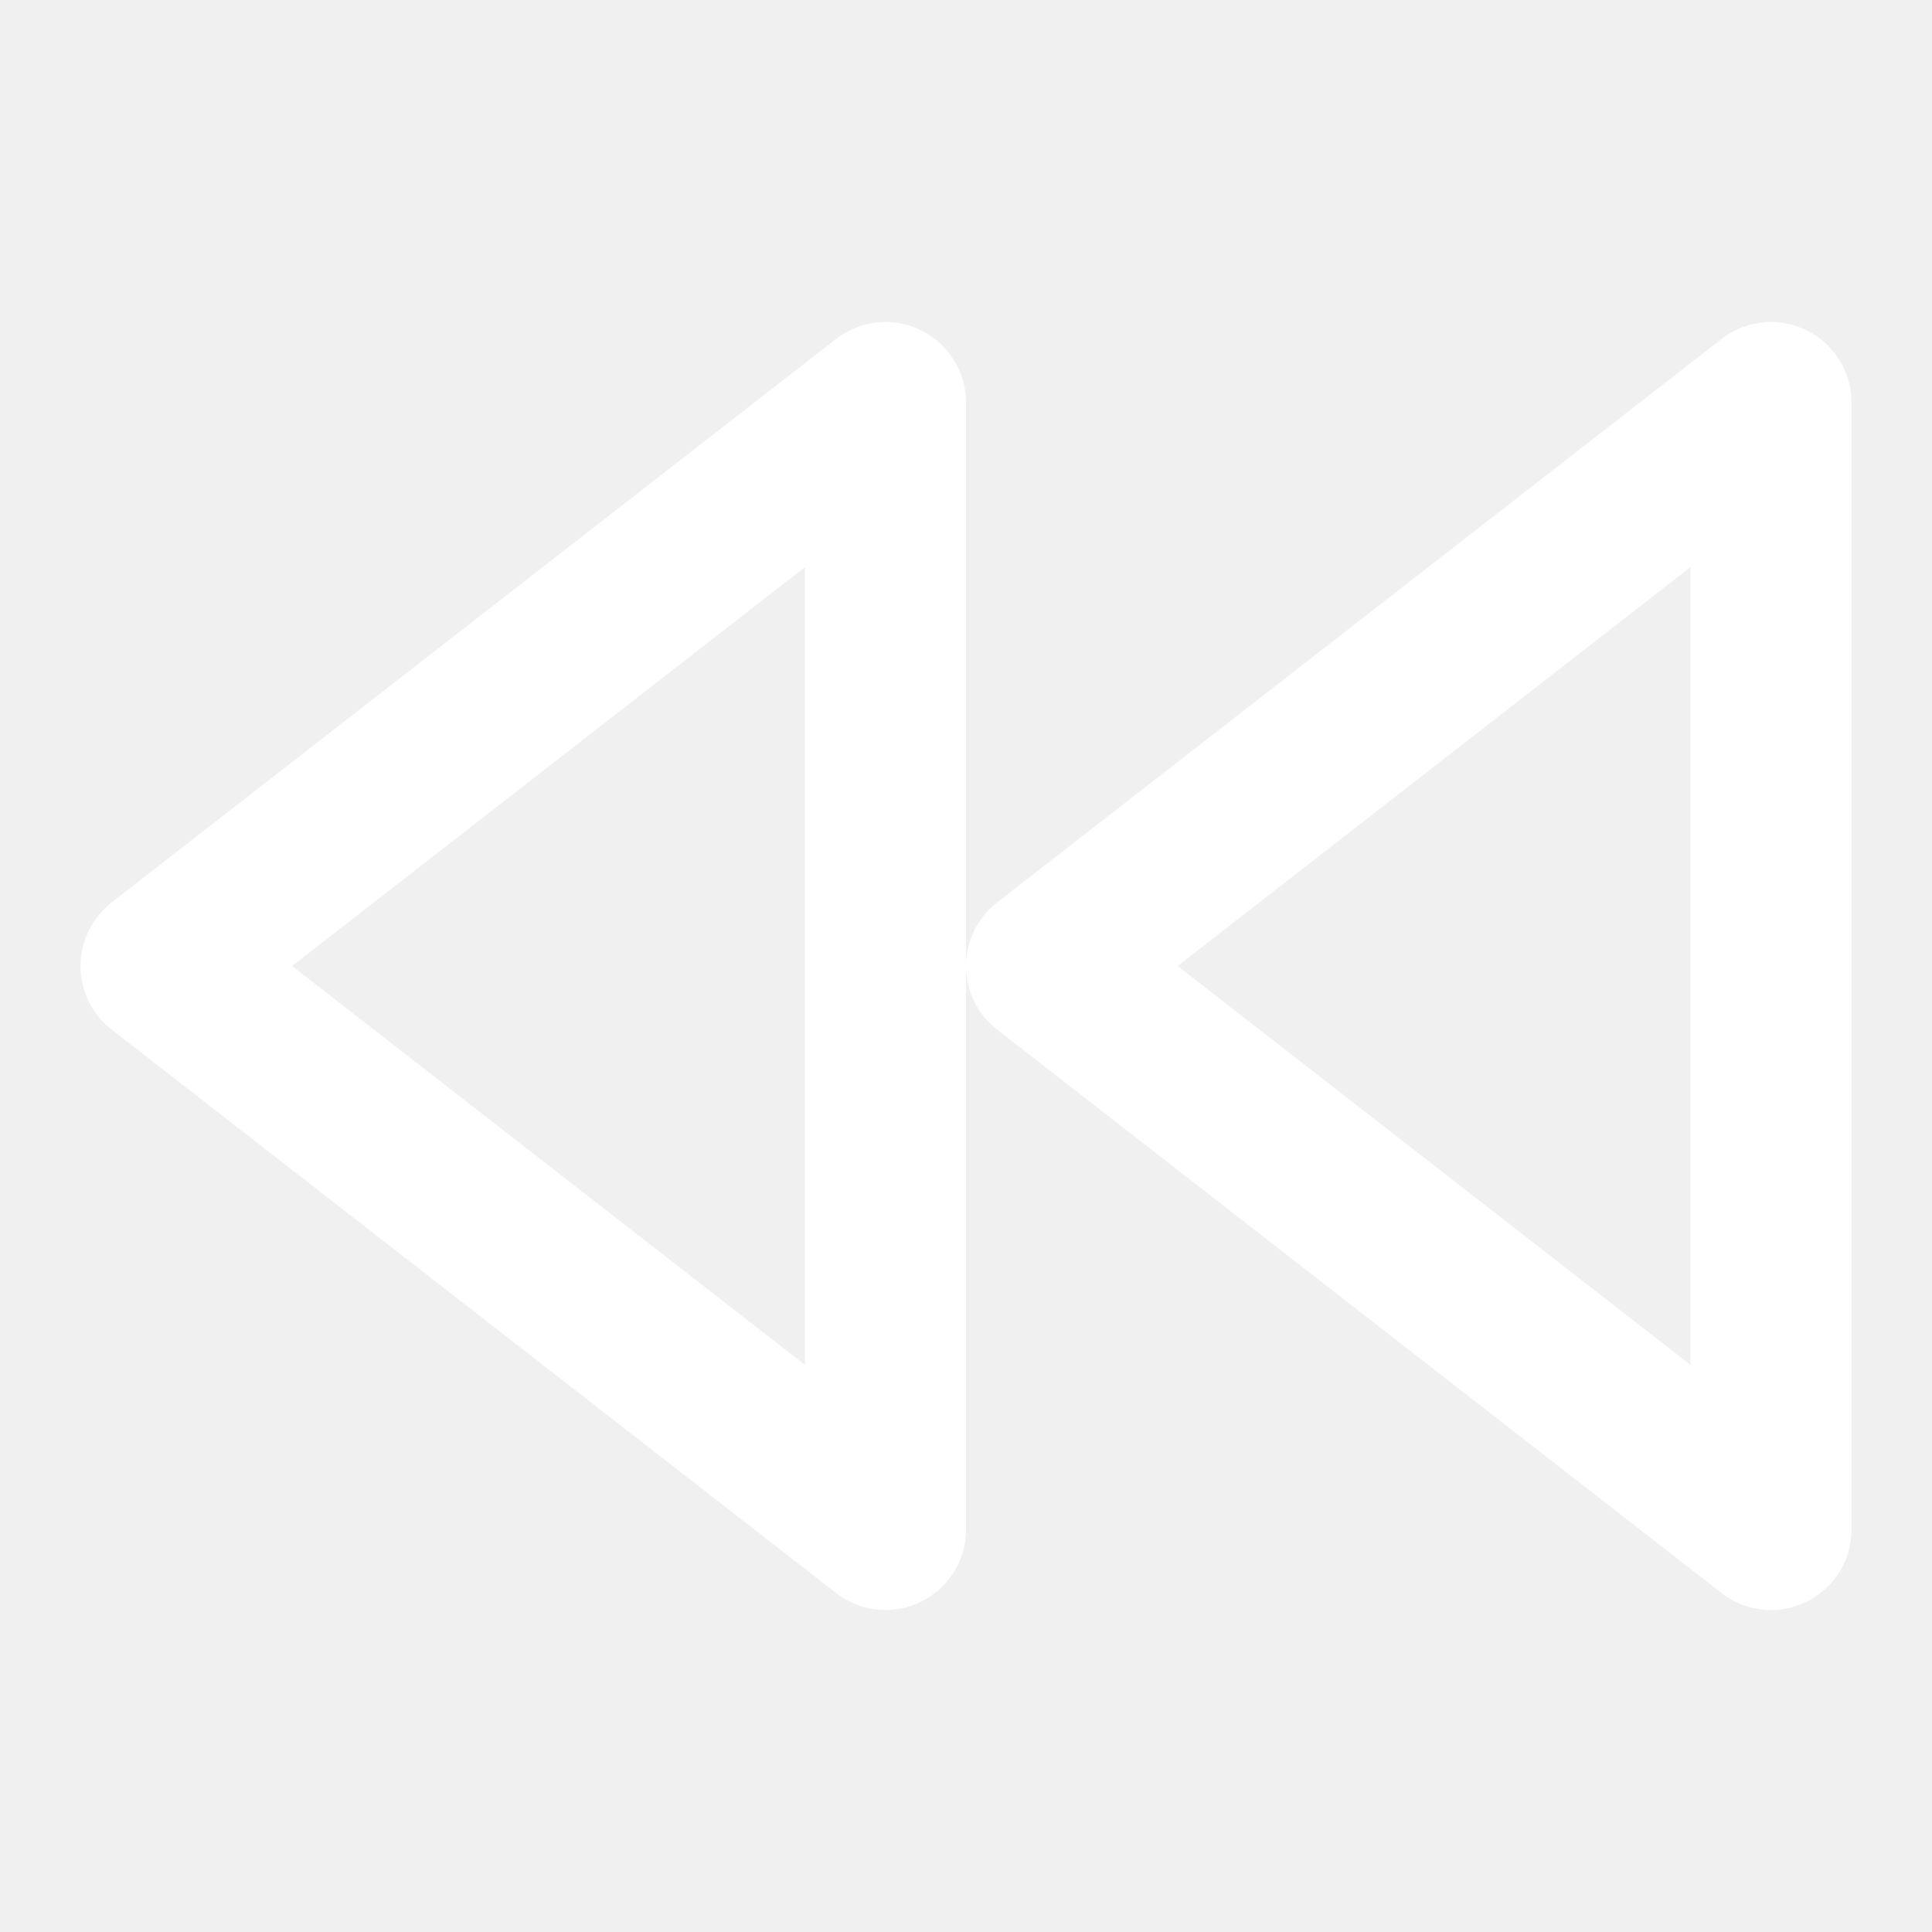
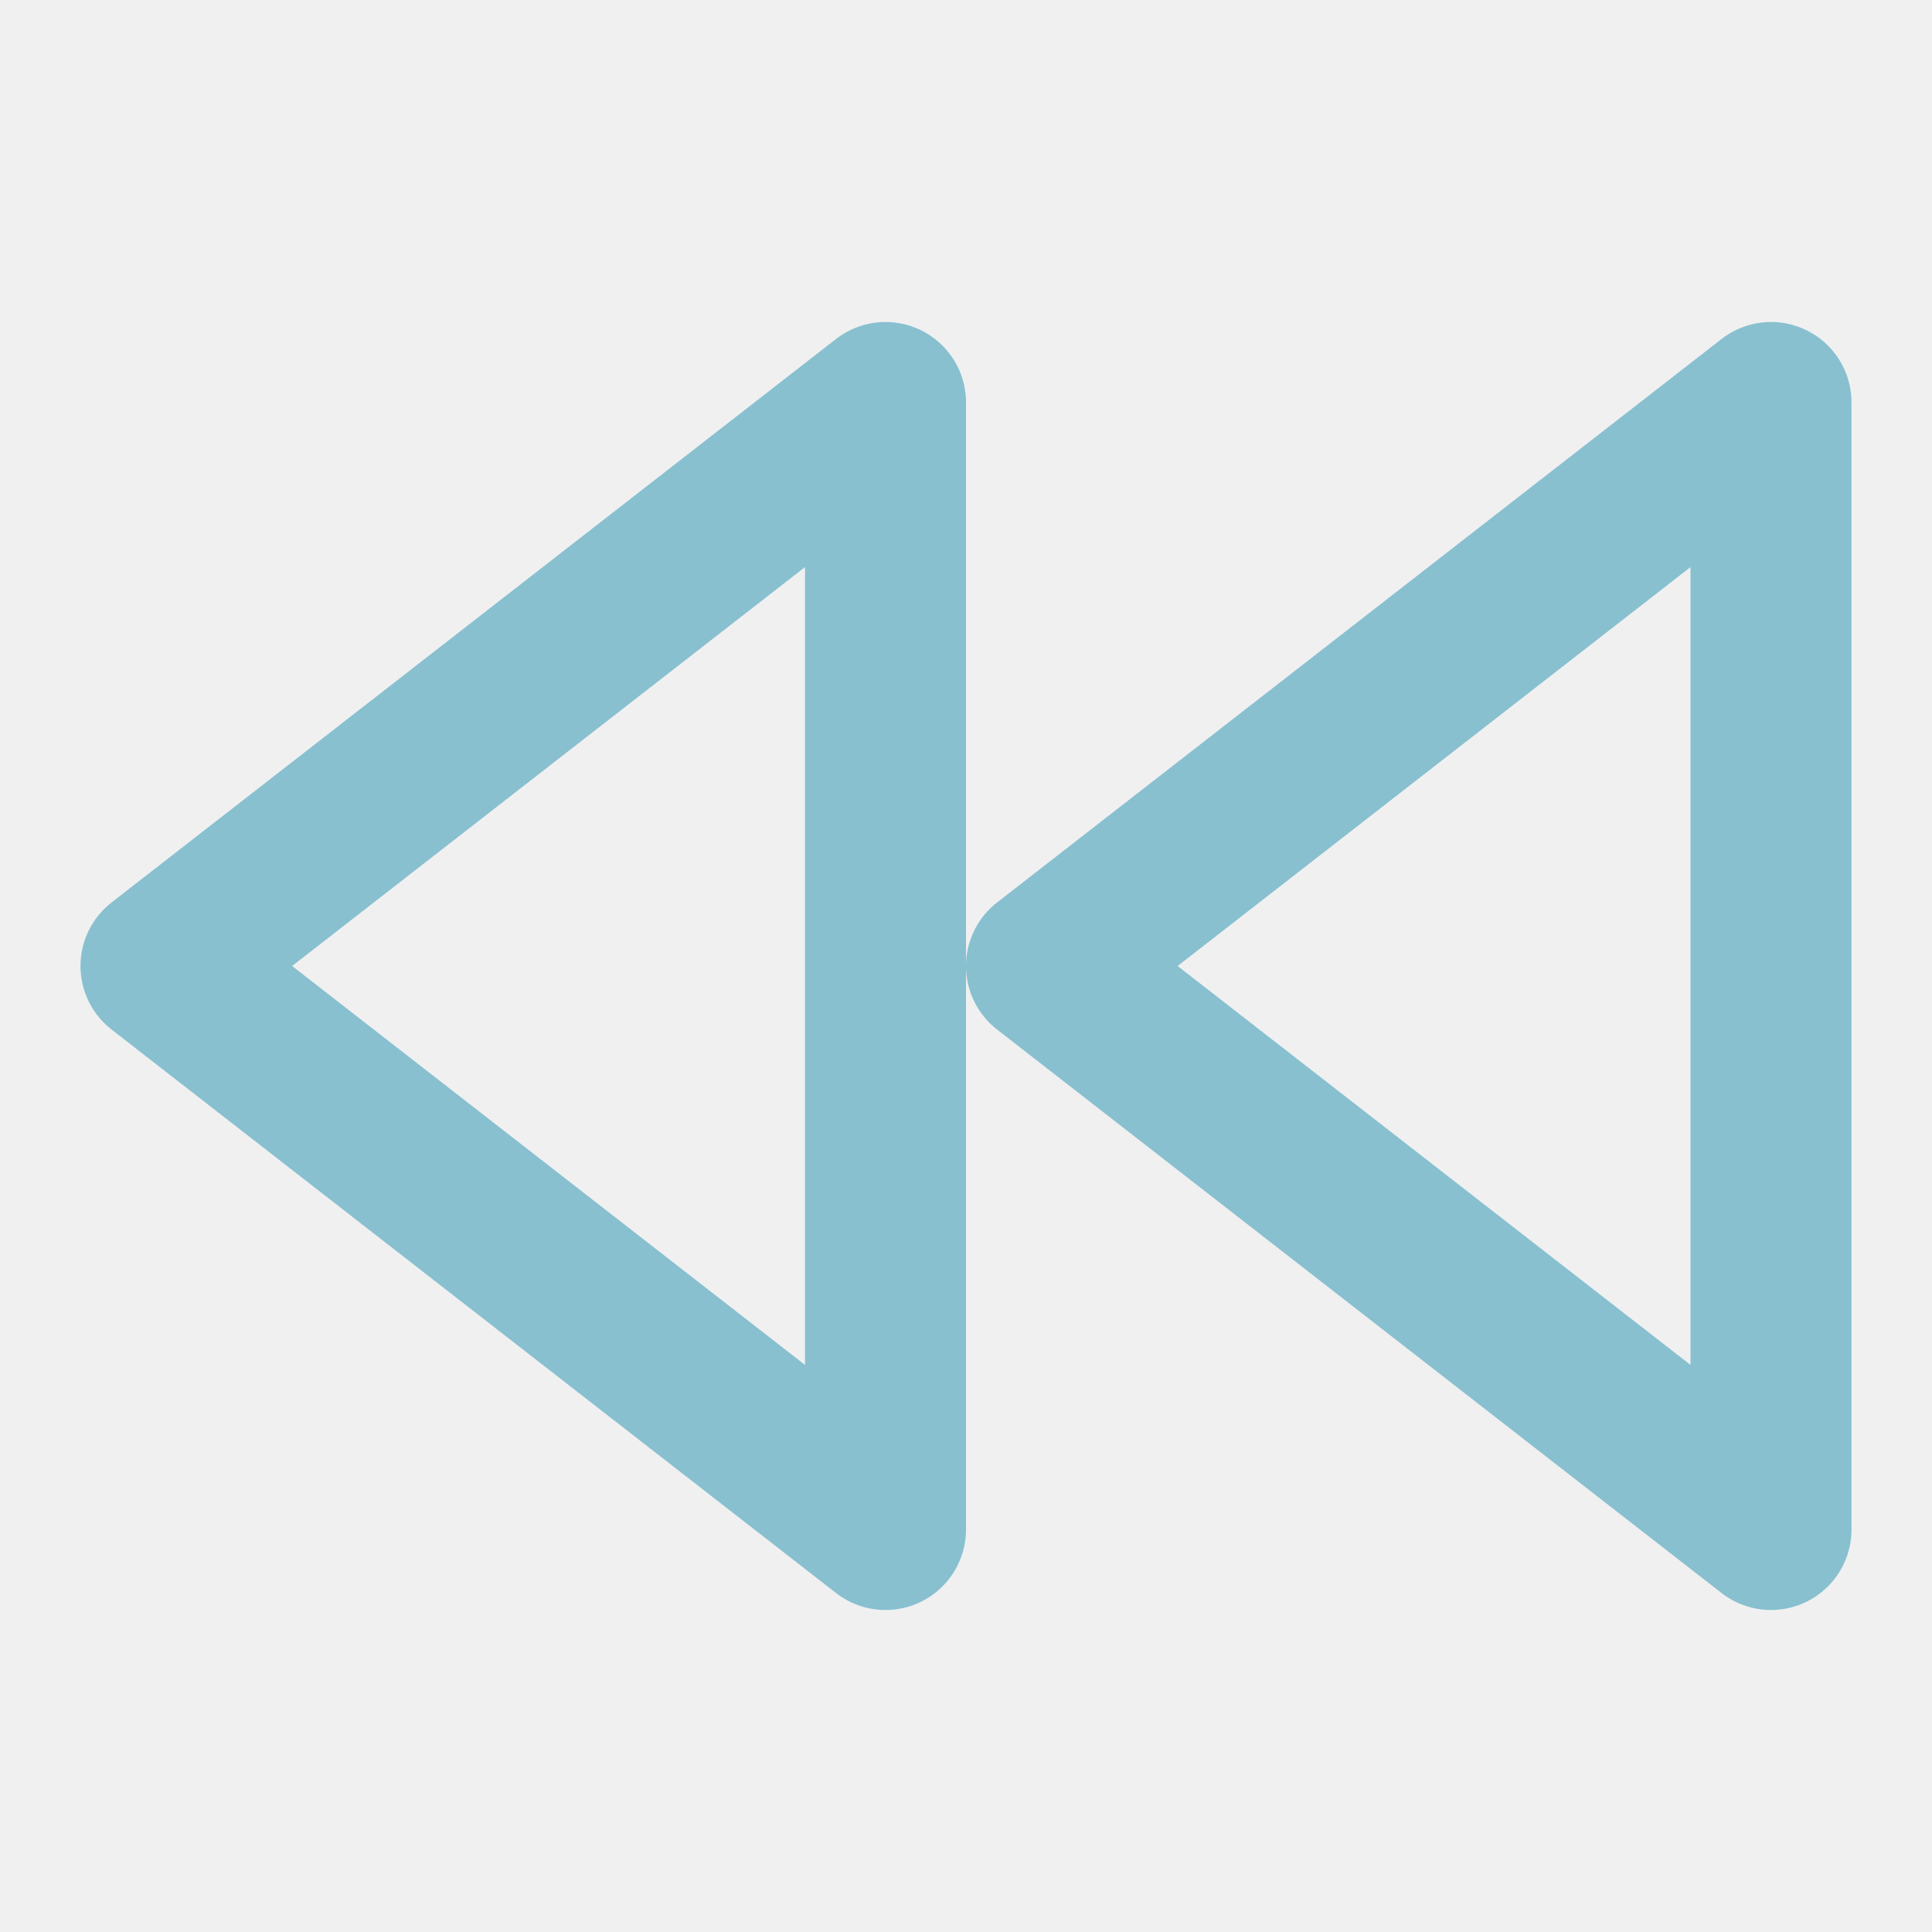
- <svg xmlns="http://www.w3.org/2000/svg" width="24" height="24" viewBox="0 0 24 24" fill="none" stroke="#fff" stroke-width="2" stroke-linecap="round" stroke-linejoin="round" class="feather feather-rewind">
-   <polygon points="11 19 2 12 11 5 11 19" />
-   <polygon points="22 19 13 12 22 5 22 19" />
+ <svg xmlns="http://www.w3.org/2000/svg" width="24" height="24" viewBox="0 0 24 24" fill="none" stroke="#fff" stroke-width="2" stroke-linecap="round" stroke-linejoin="round" class="feather feather-rewind" version="1.1" id="svg967">
+   <defs id="defs971" />
+   <polygon points="11 19 2 12 11 5 11 19" id="polygon963" style="stroke:#88c0d0" />
+   <polygon points="22 19 13 12 22 5 22 19" id="polygon965" style="stroke:#88c0d0" />
</svg>
